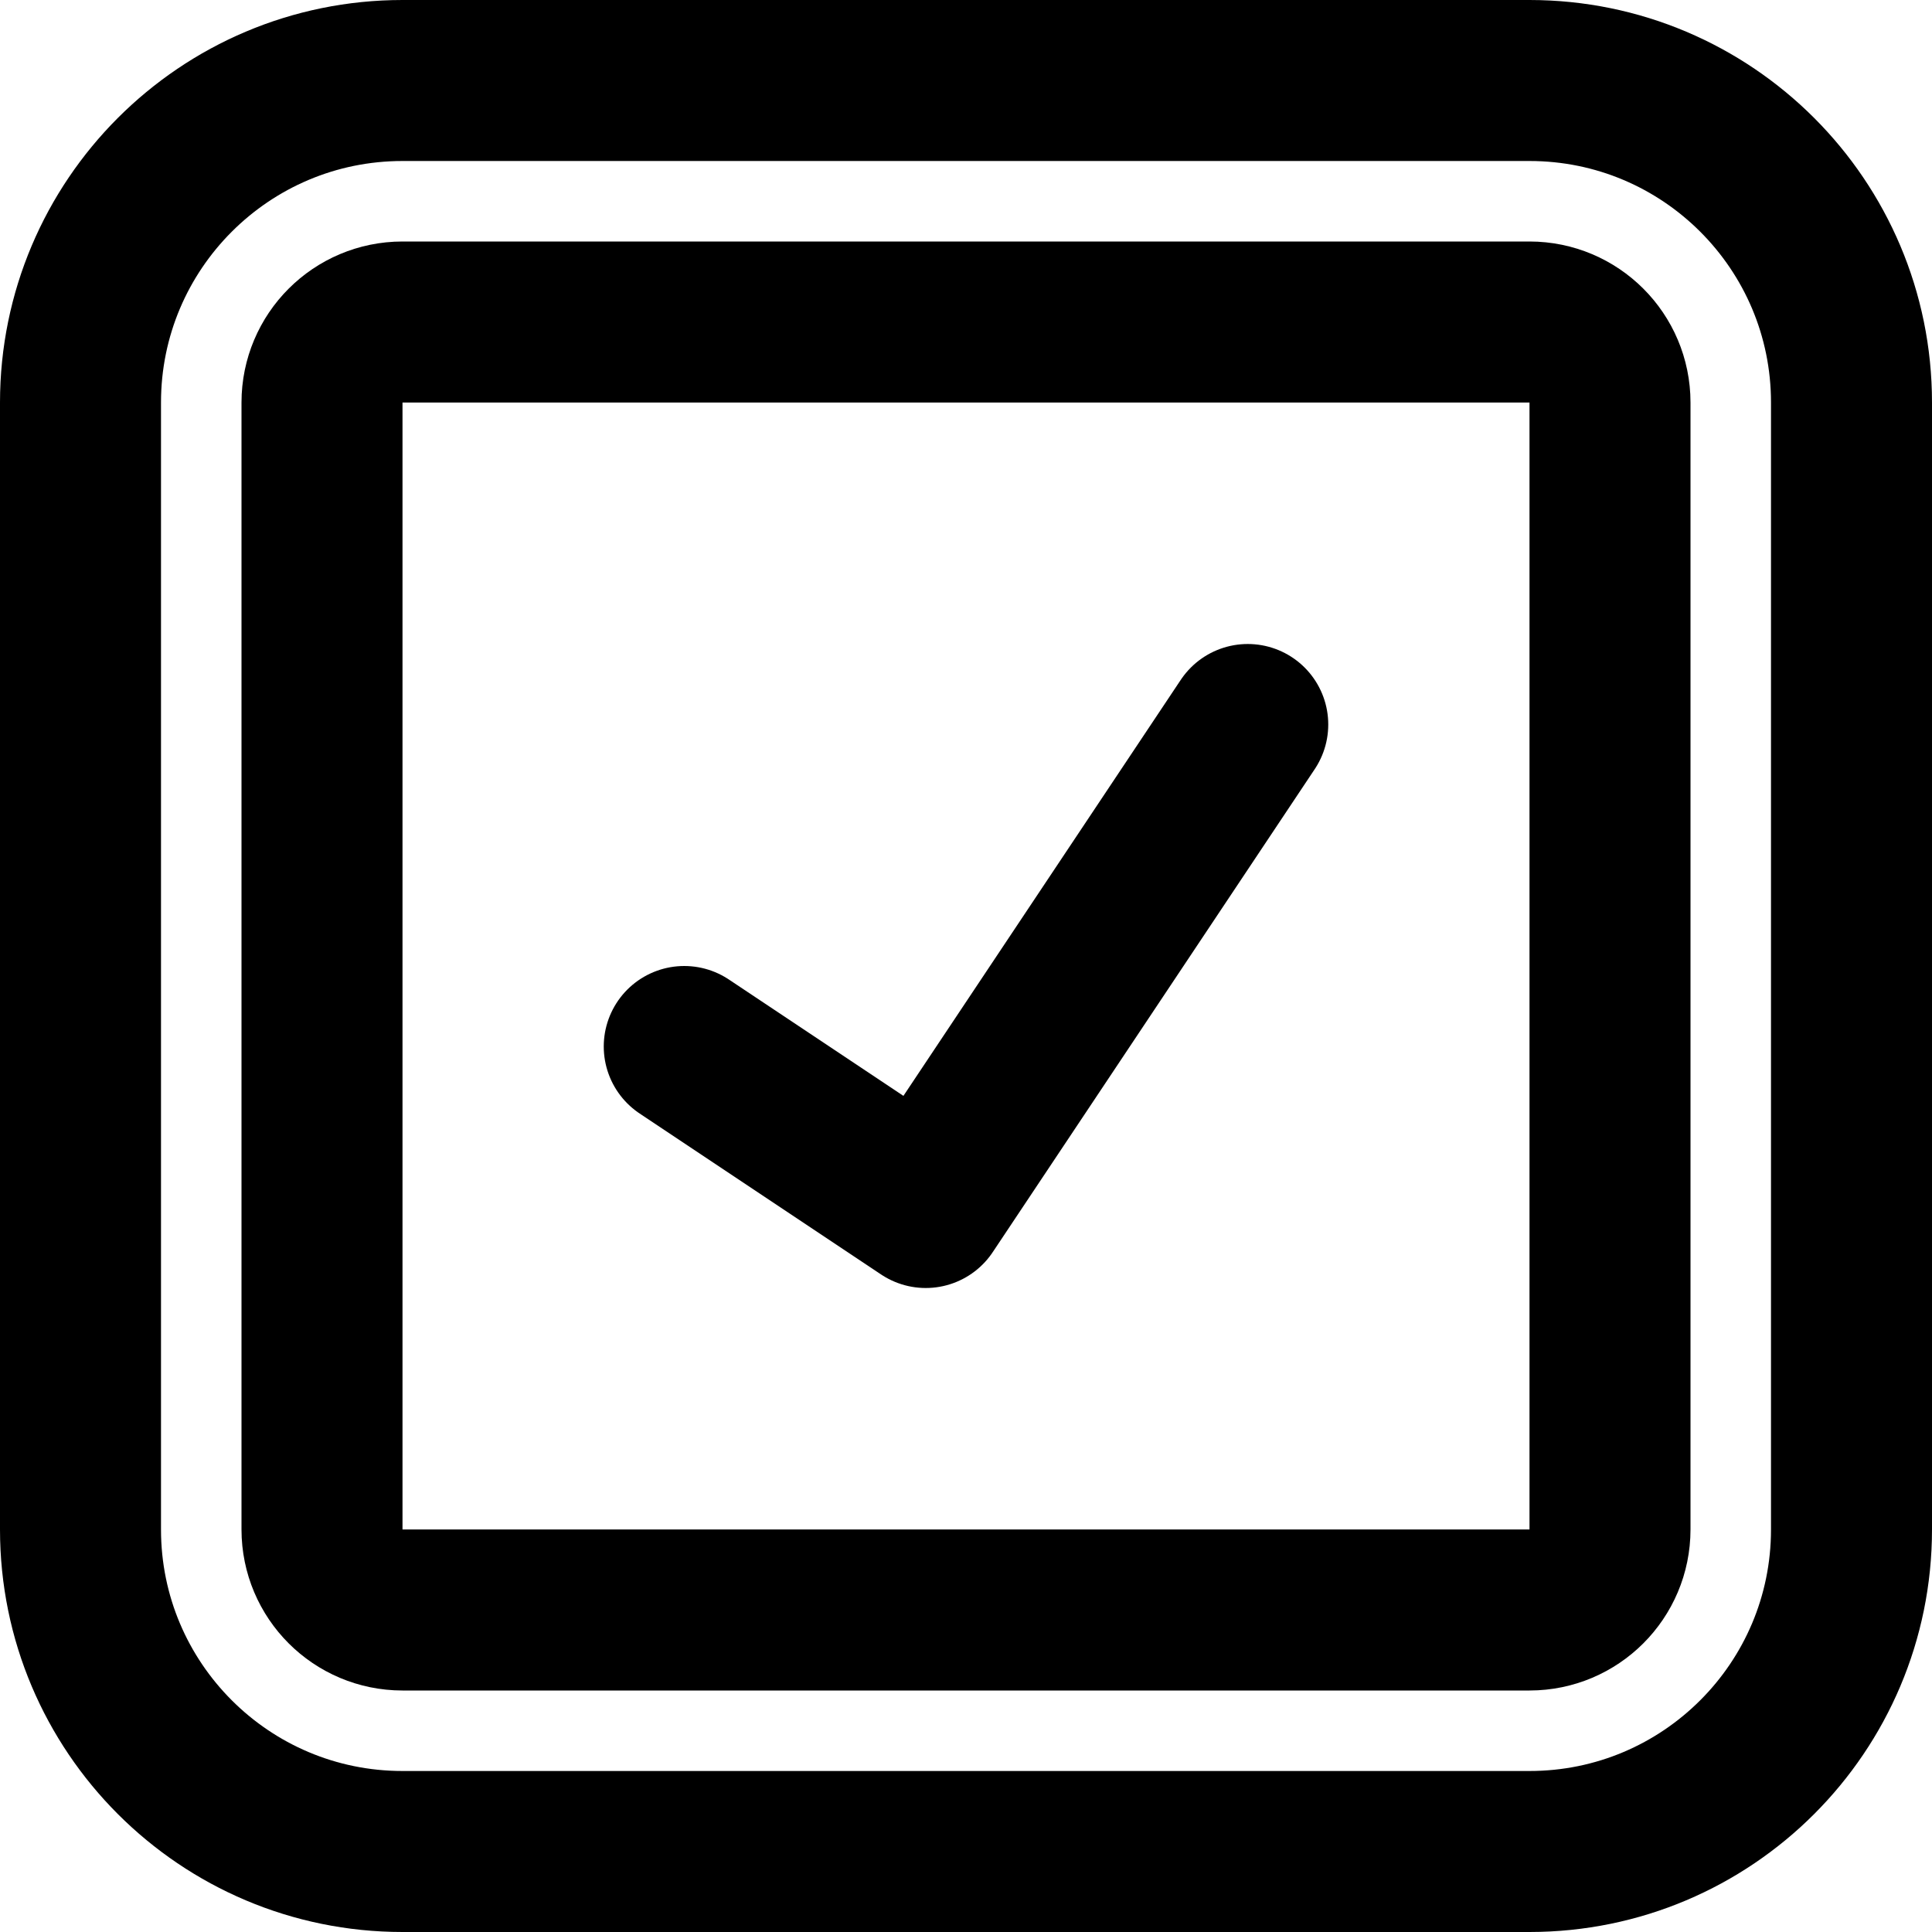
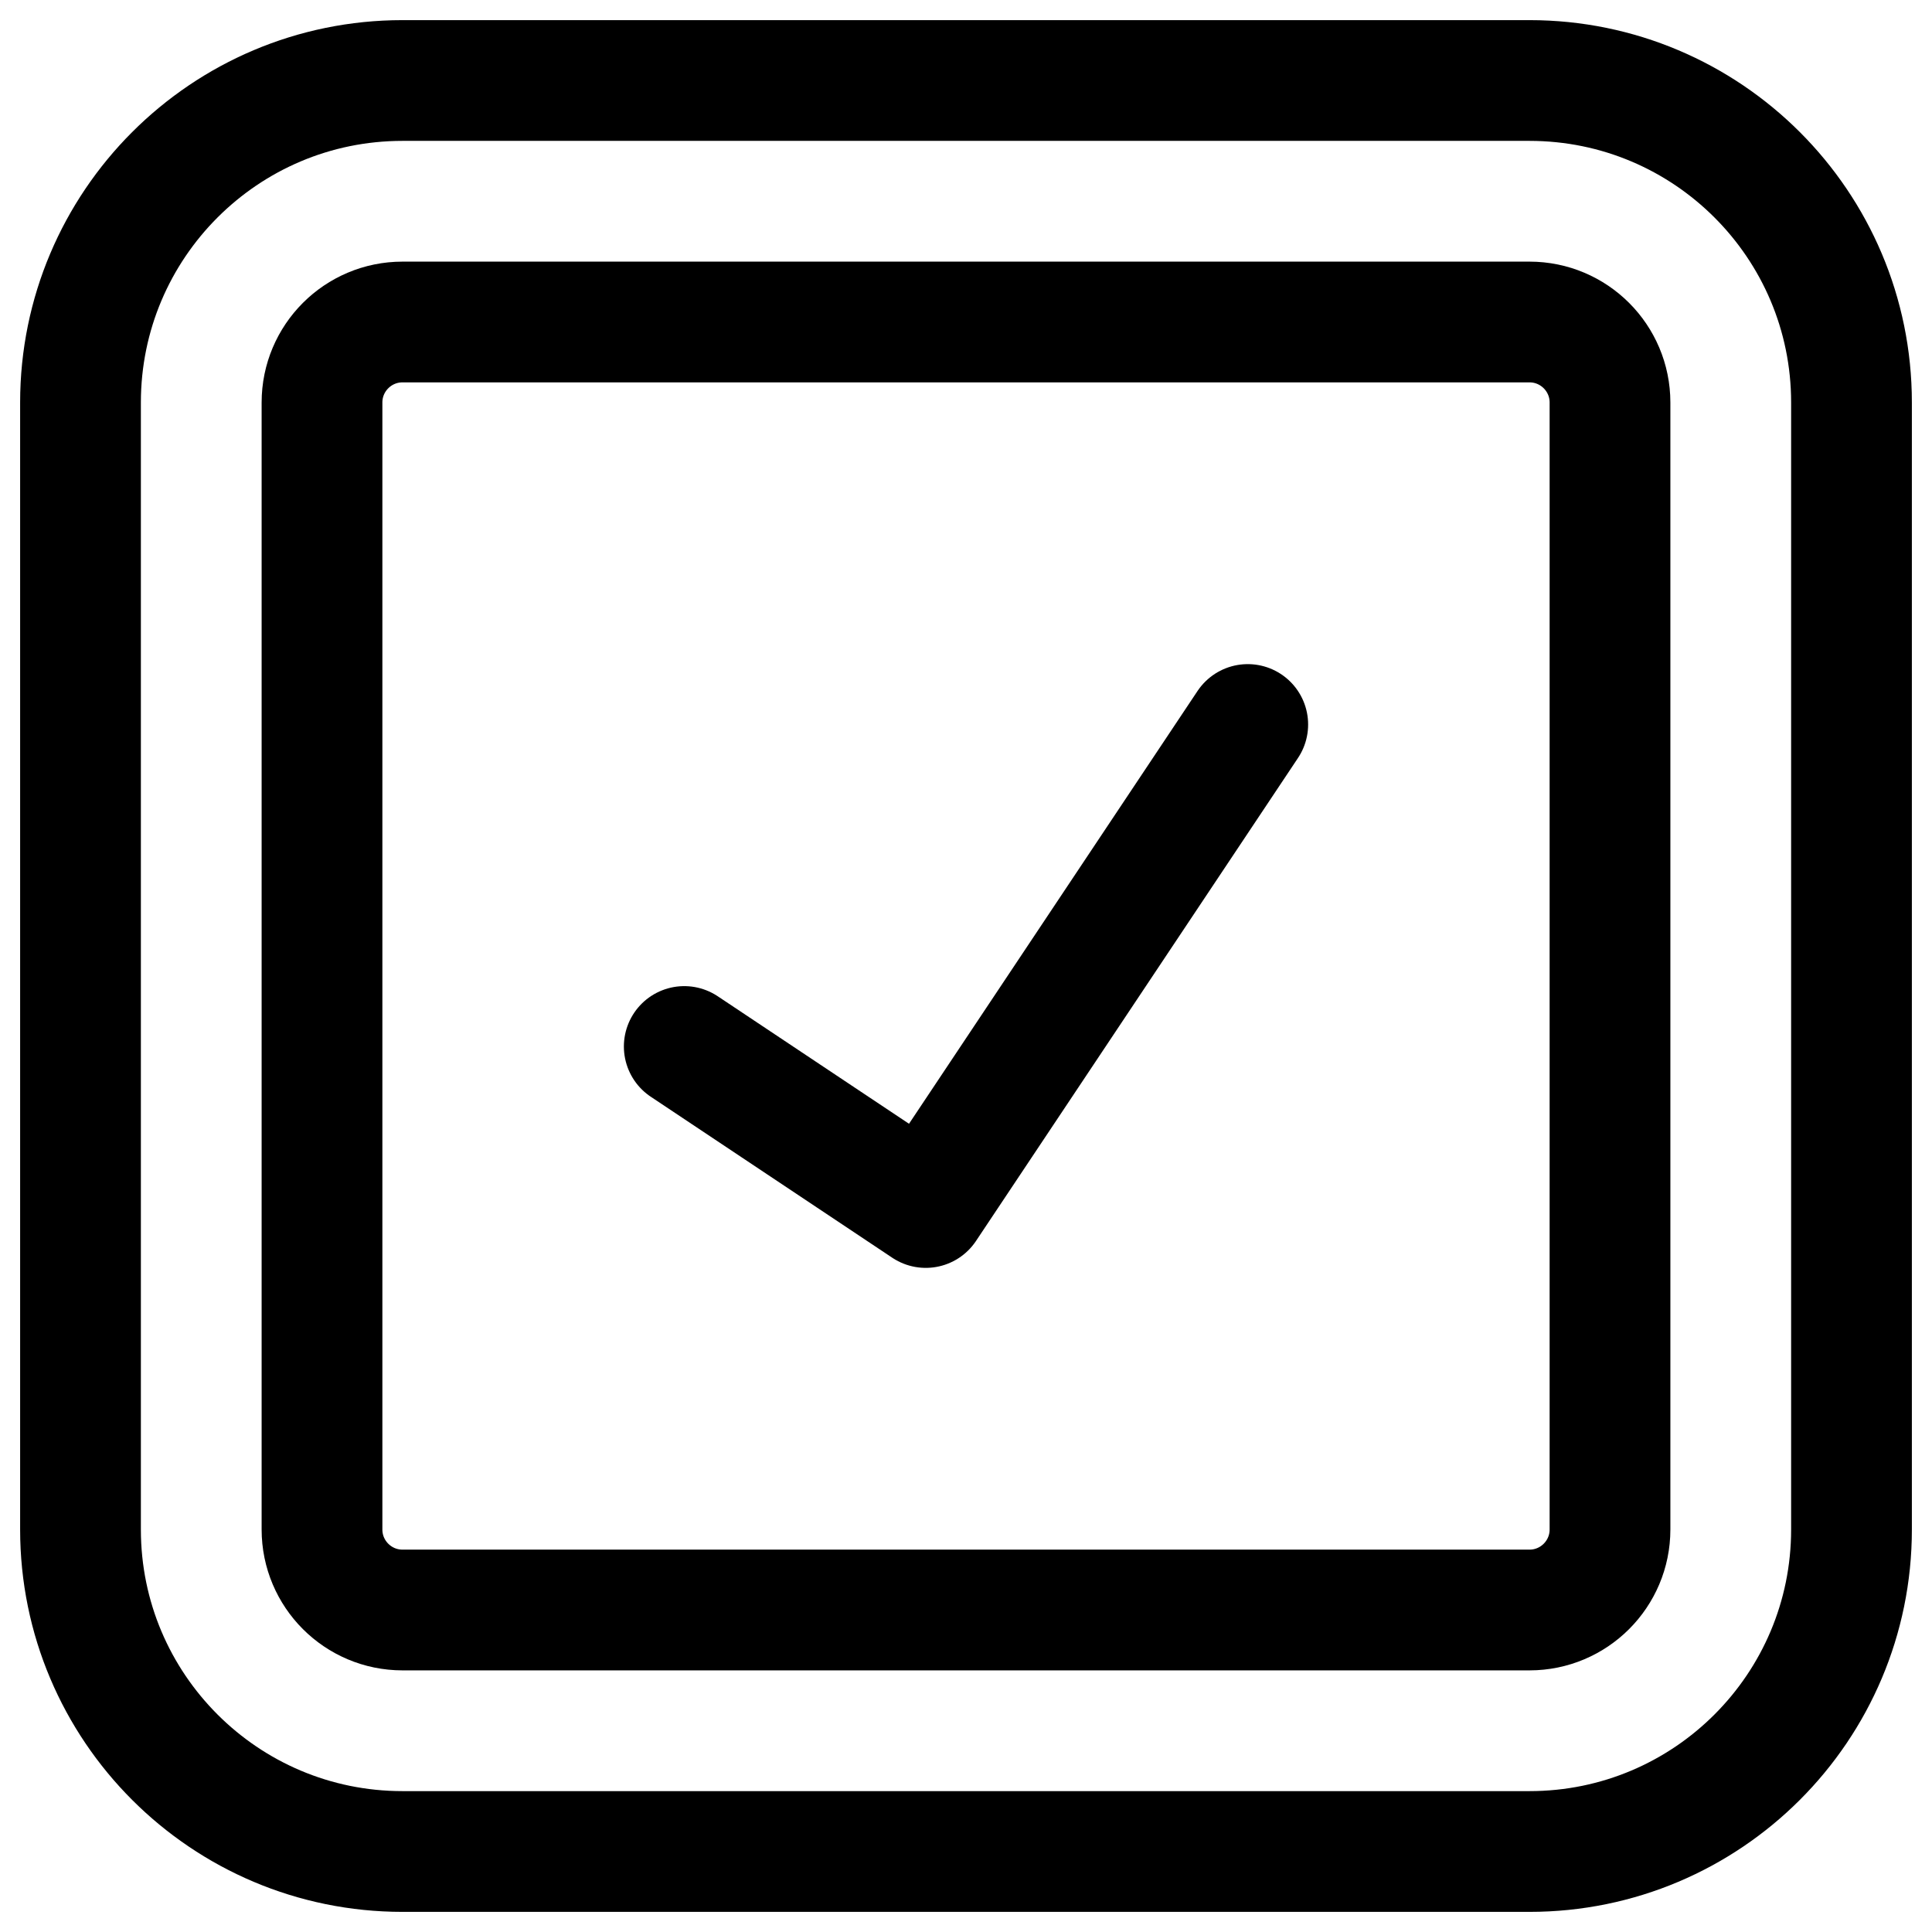
<svg xmlns="http://www.w3.org/2000/svg" enable-background="new 0 0 24 24" viewBox="0 0 24 24">
-   <g style="fill:none;stroke:#000;stroke-width:2;stroke-linecap:round;stroke-linejoin:round;stroke-miterlimit:10">
+   <g style="fill:none;stroke:#000;stroke-width:1.5;stroke-linecap:round;stroke-linejoin:round;stroke-miterlimit:10">
    <path d="m8.5 13 3 2 4-6" />
    <path d="m19 23h-14c-2.209 0-4-1.791-4-4v-14c0-2.209 1.791-4 4-4h14c2.209 0 4 1.791 4 4v14c0 2.209-1.791 4-4 4z" />
    <path d="m19 20h-14c-.552 0-1-.448-1-1v-14c0-.552.448-1 1-1h14c.552 0 1 .448 1 1v14c0 .552-.448 1-1 1z" />
  </g>
</svg>
